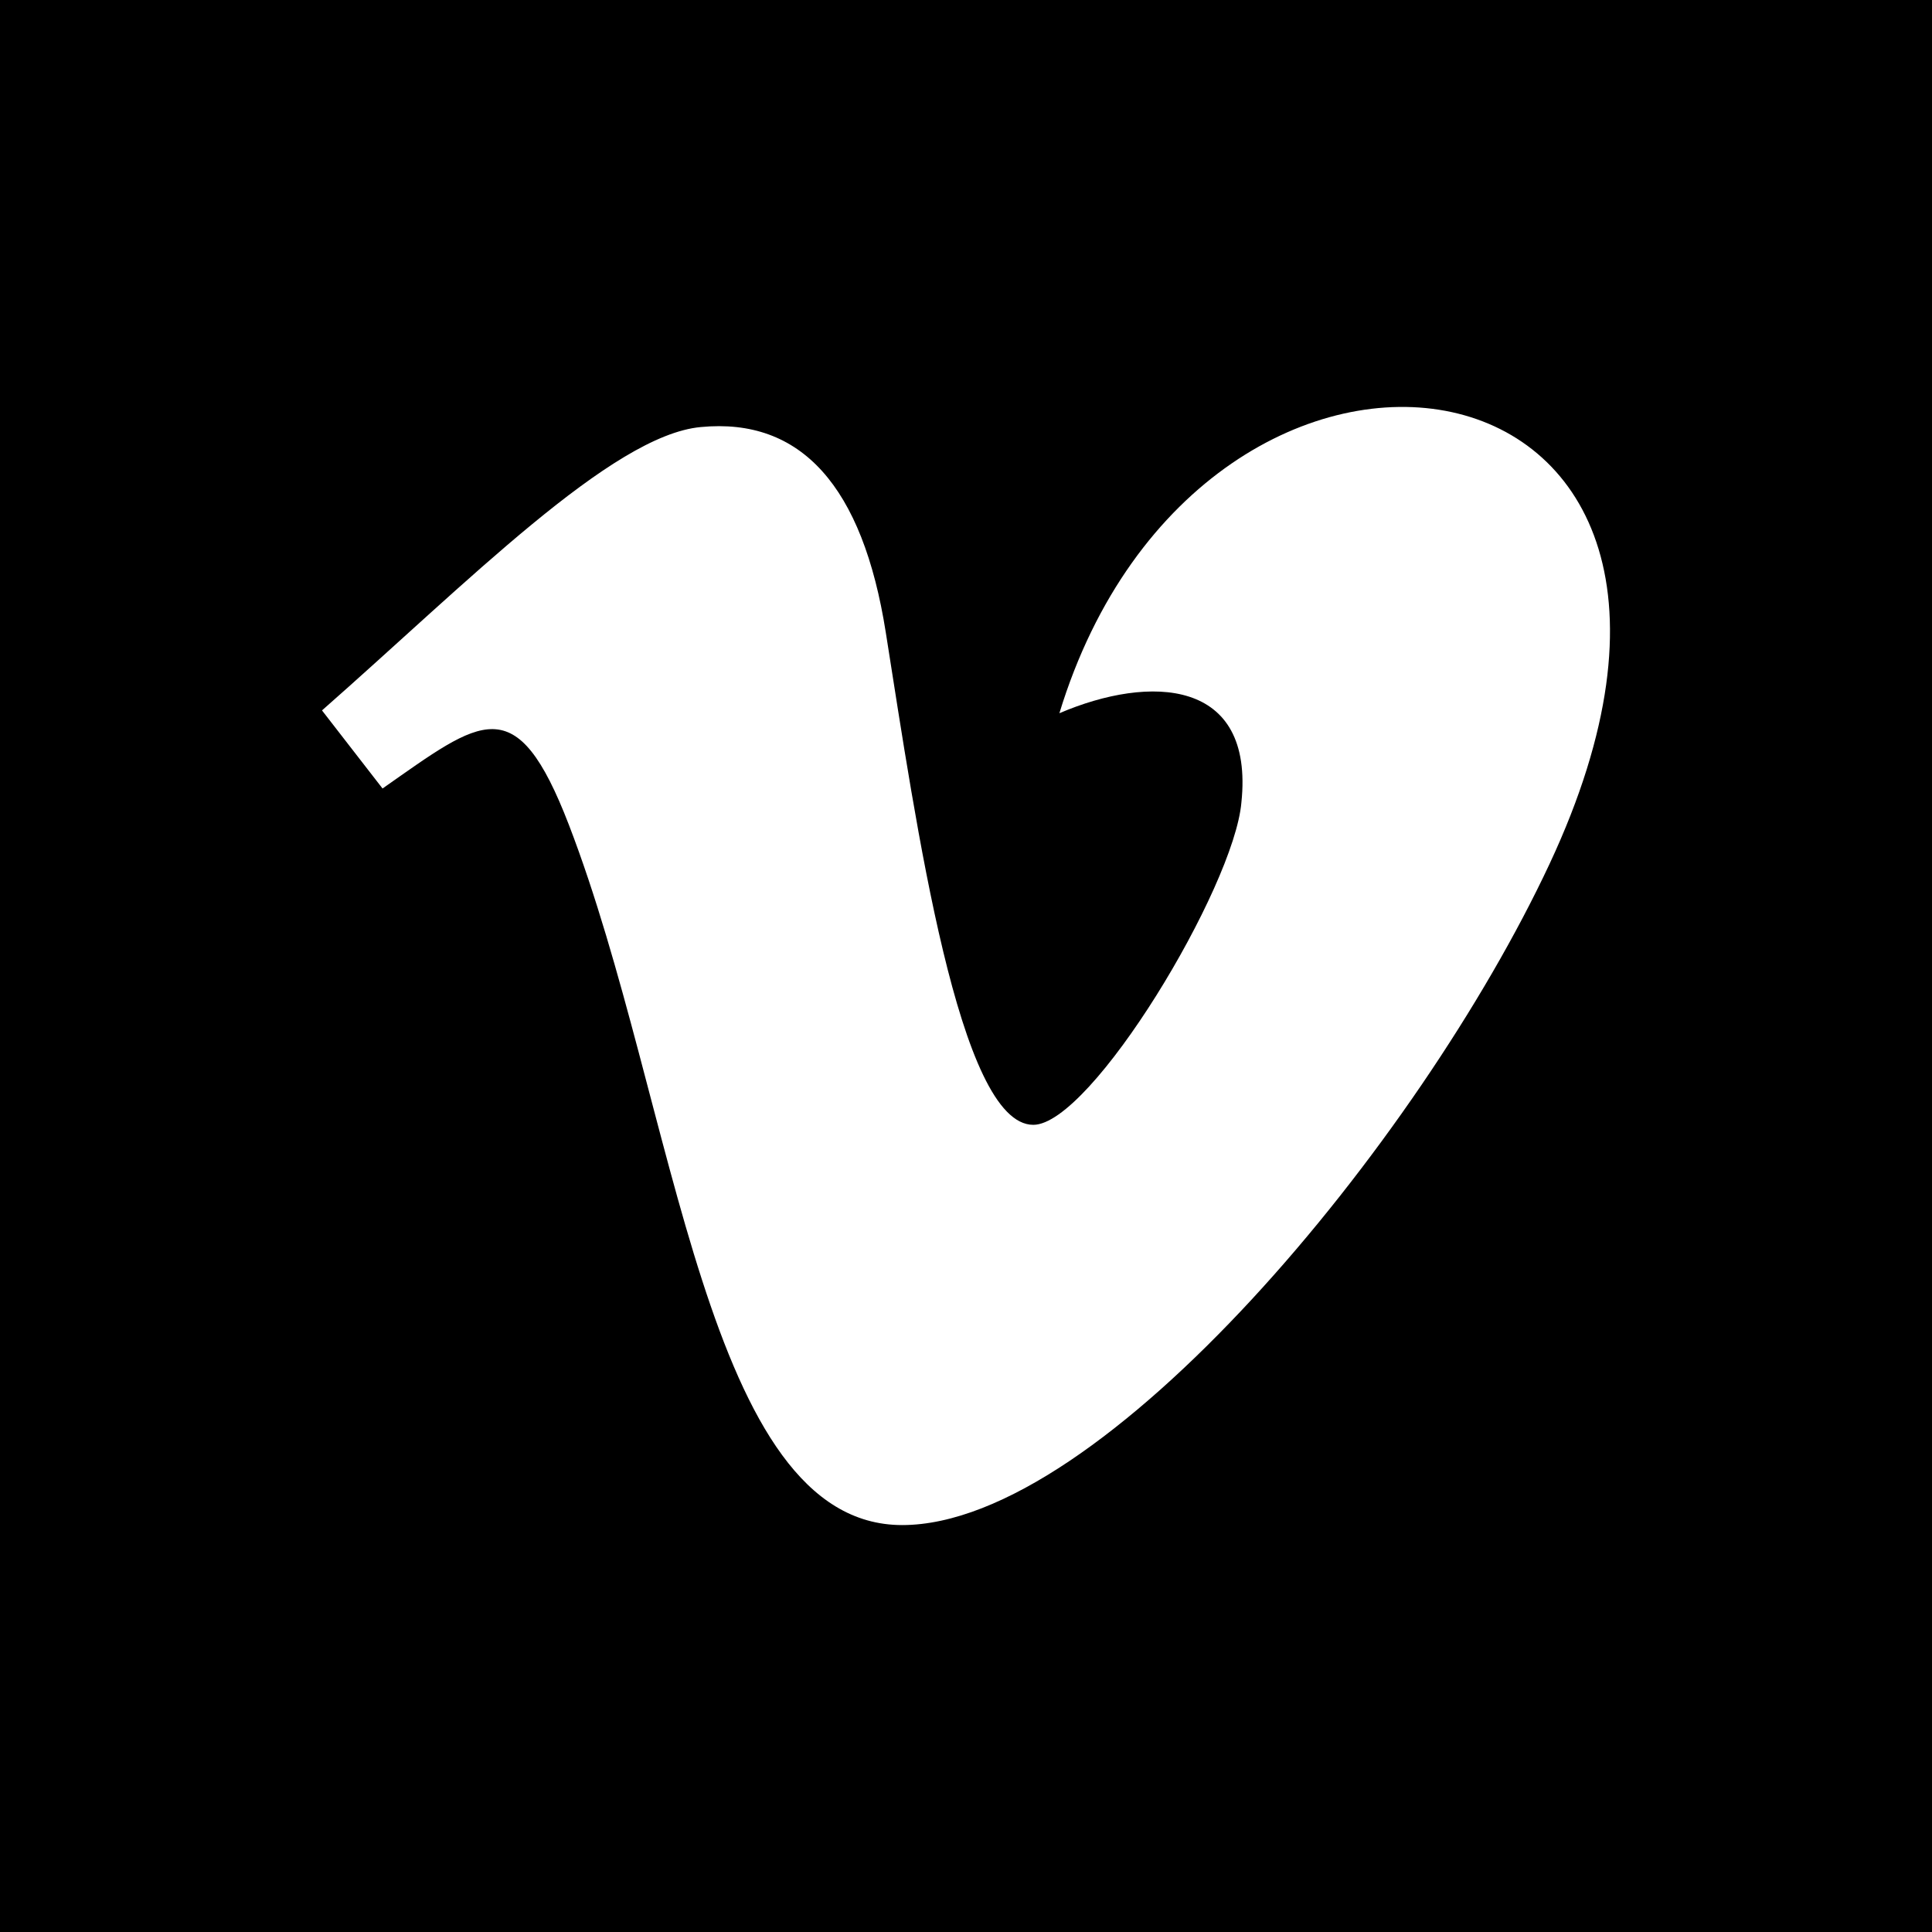
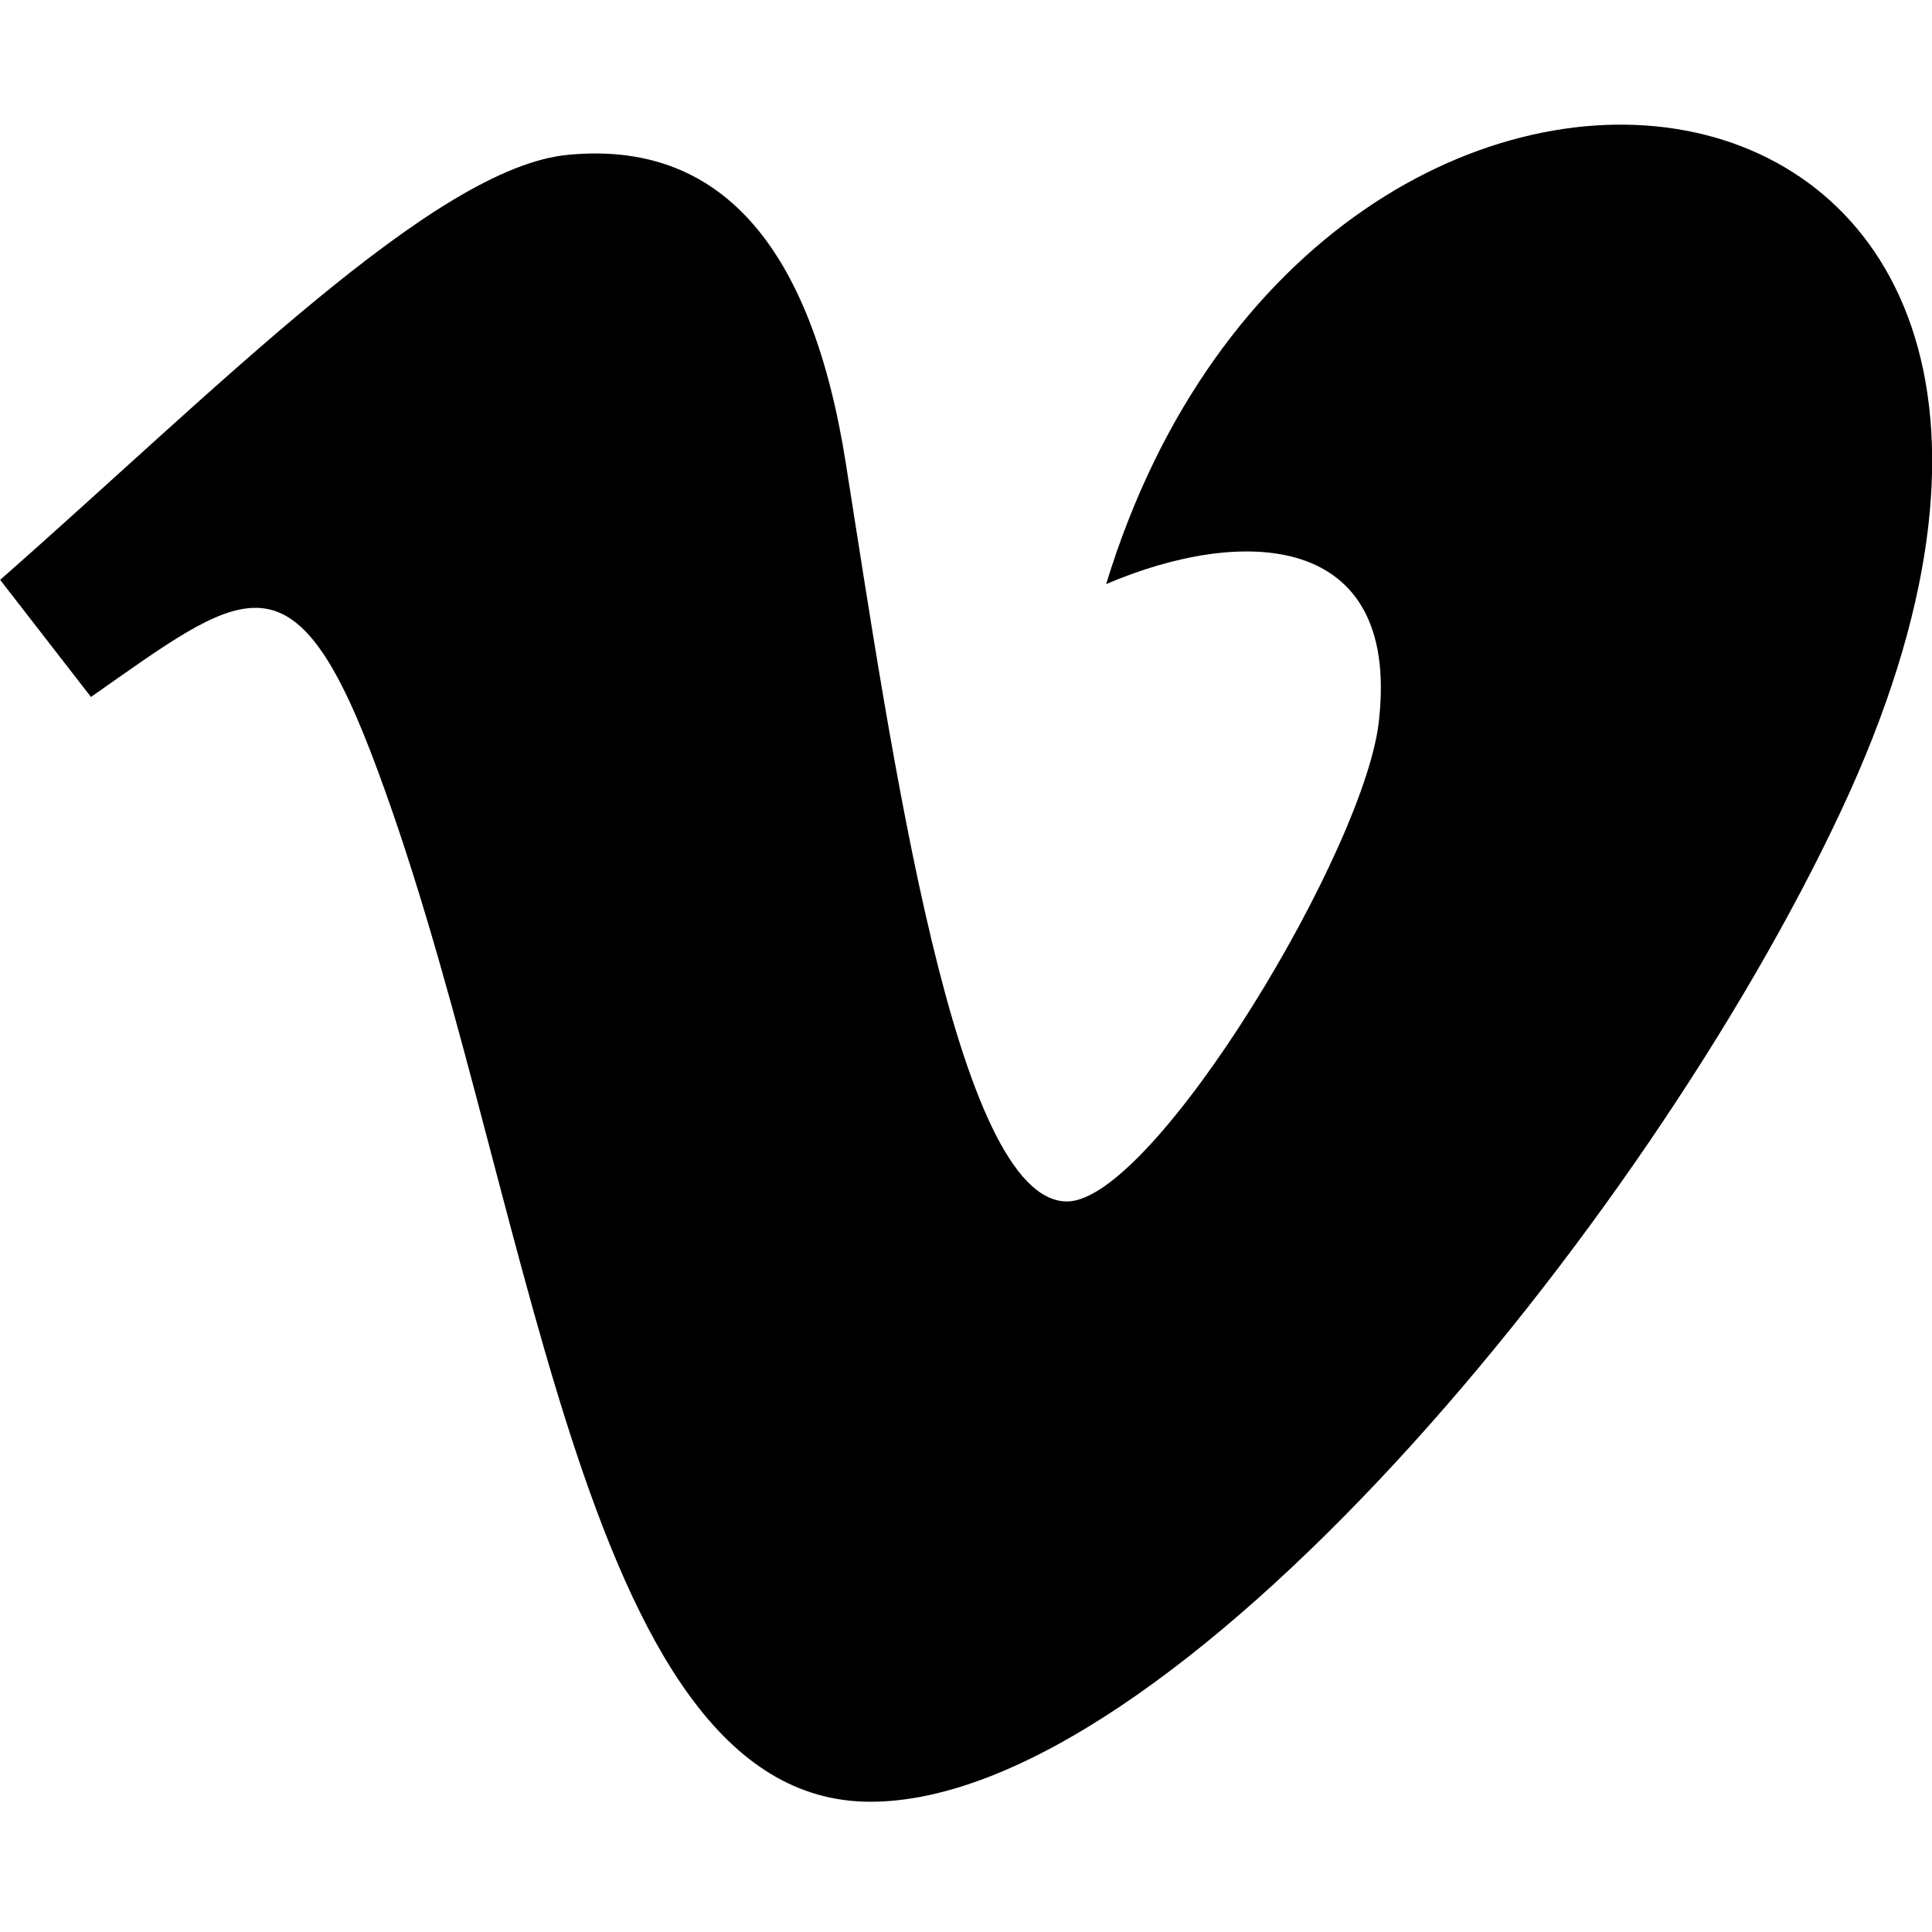
<svg xmlns="http://www.w3.org/2000/svg" width="24" height="24" viewBox="0 0 24 24">
-   <path d="M0 0v24h24v-24h-24zm19.249 10.732c-1.628 3.478-5.558 8.213-8.042 8.213-2.448 0-2.802-5.221-4.139-8.696-.658-1.709-1.083-1.317-2.316-.454l-.752-.97c1.798-1.581 3.599-3.418 4.705-3.52 1.245-.12 2.012.731 2.299 2.554.379 2.396.908 6.114 1.832 6.114.72 0 2.494-2.95 2.585-4.004.162-1.544-1.135-1.591-2.261-1.109 1.781-5.836 9.194-4.761 6.089 1.872z" />
+   <path d="M22.875 10.063c-2.442 5.217-8.337 12.319-12.063 12.319-3.672 0-4.203-7.831-6.208-13.043-.987-2.565-1.624-1.976-3.474-.681l-1.128-1.455c2.698-2.372 5.398-5.127 7.057-5.28 1.868-.179 3.018 1.098 3.448 3.832.568 3.593 1.362 9.17 2.748 9.17 1.08 0 3.741-4.424 3.878-6.006.243-2.316-1.703-2.386-3.392-1.663 2.673-8.754 13.793-7.142 9.134 2.807z" />
</svg>
